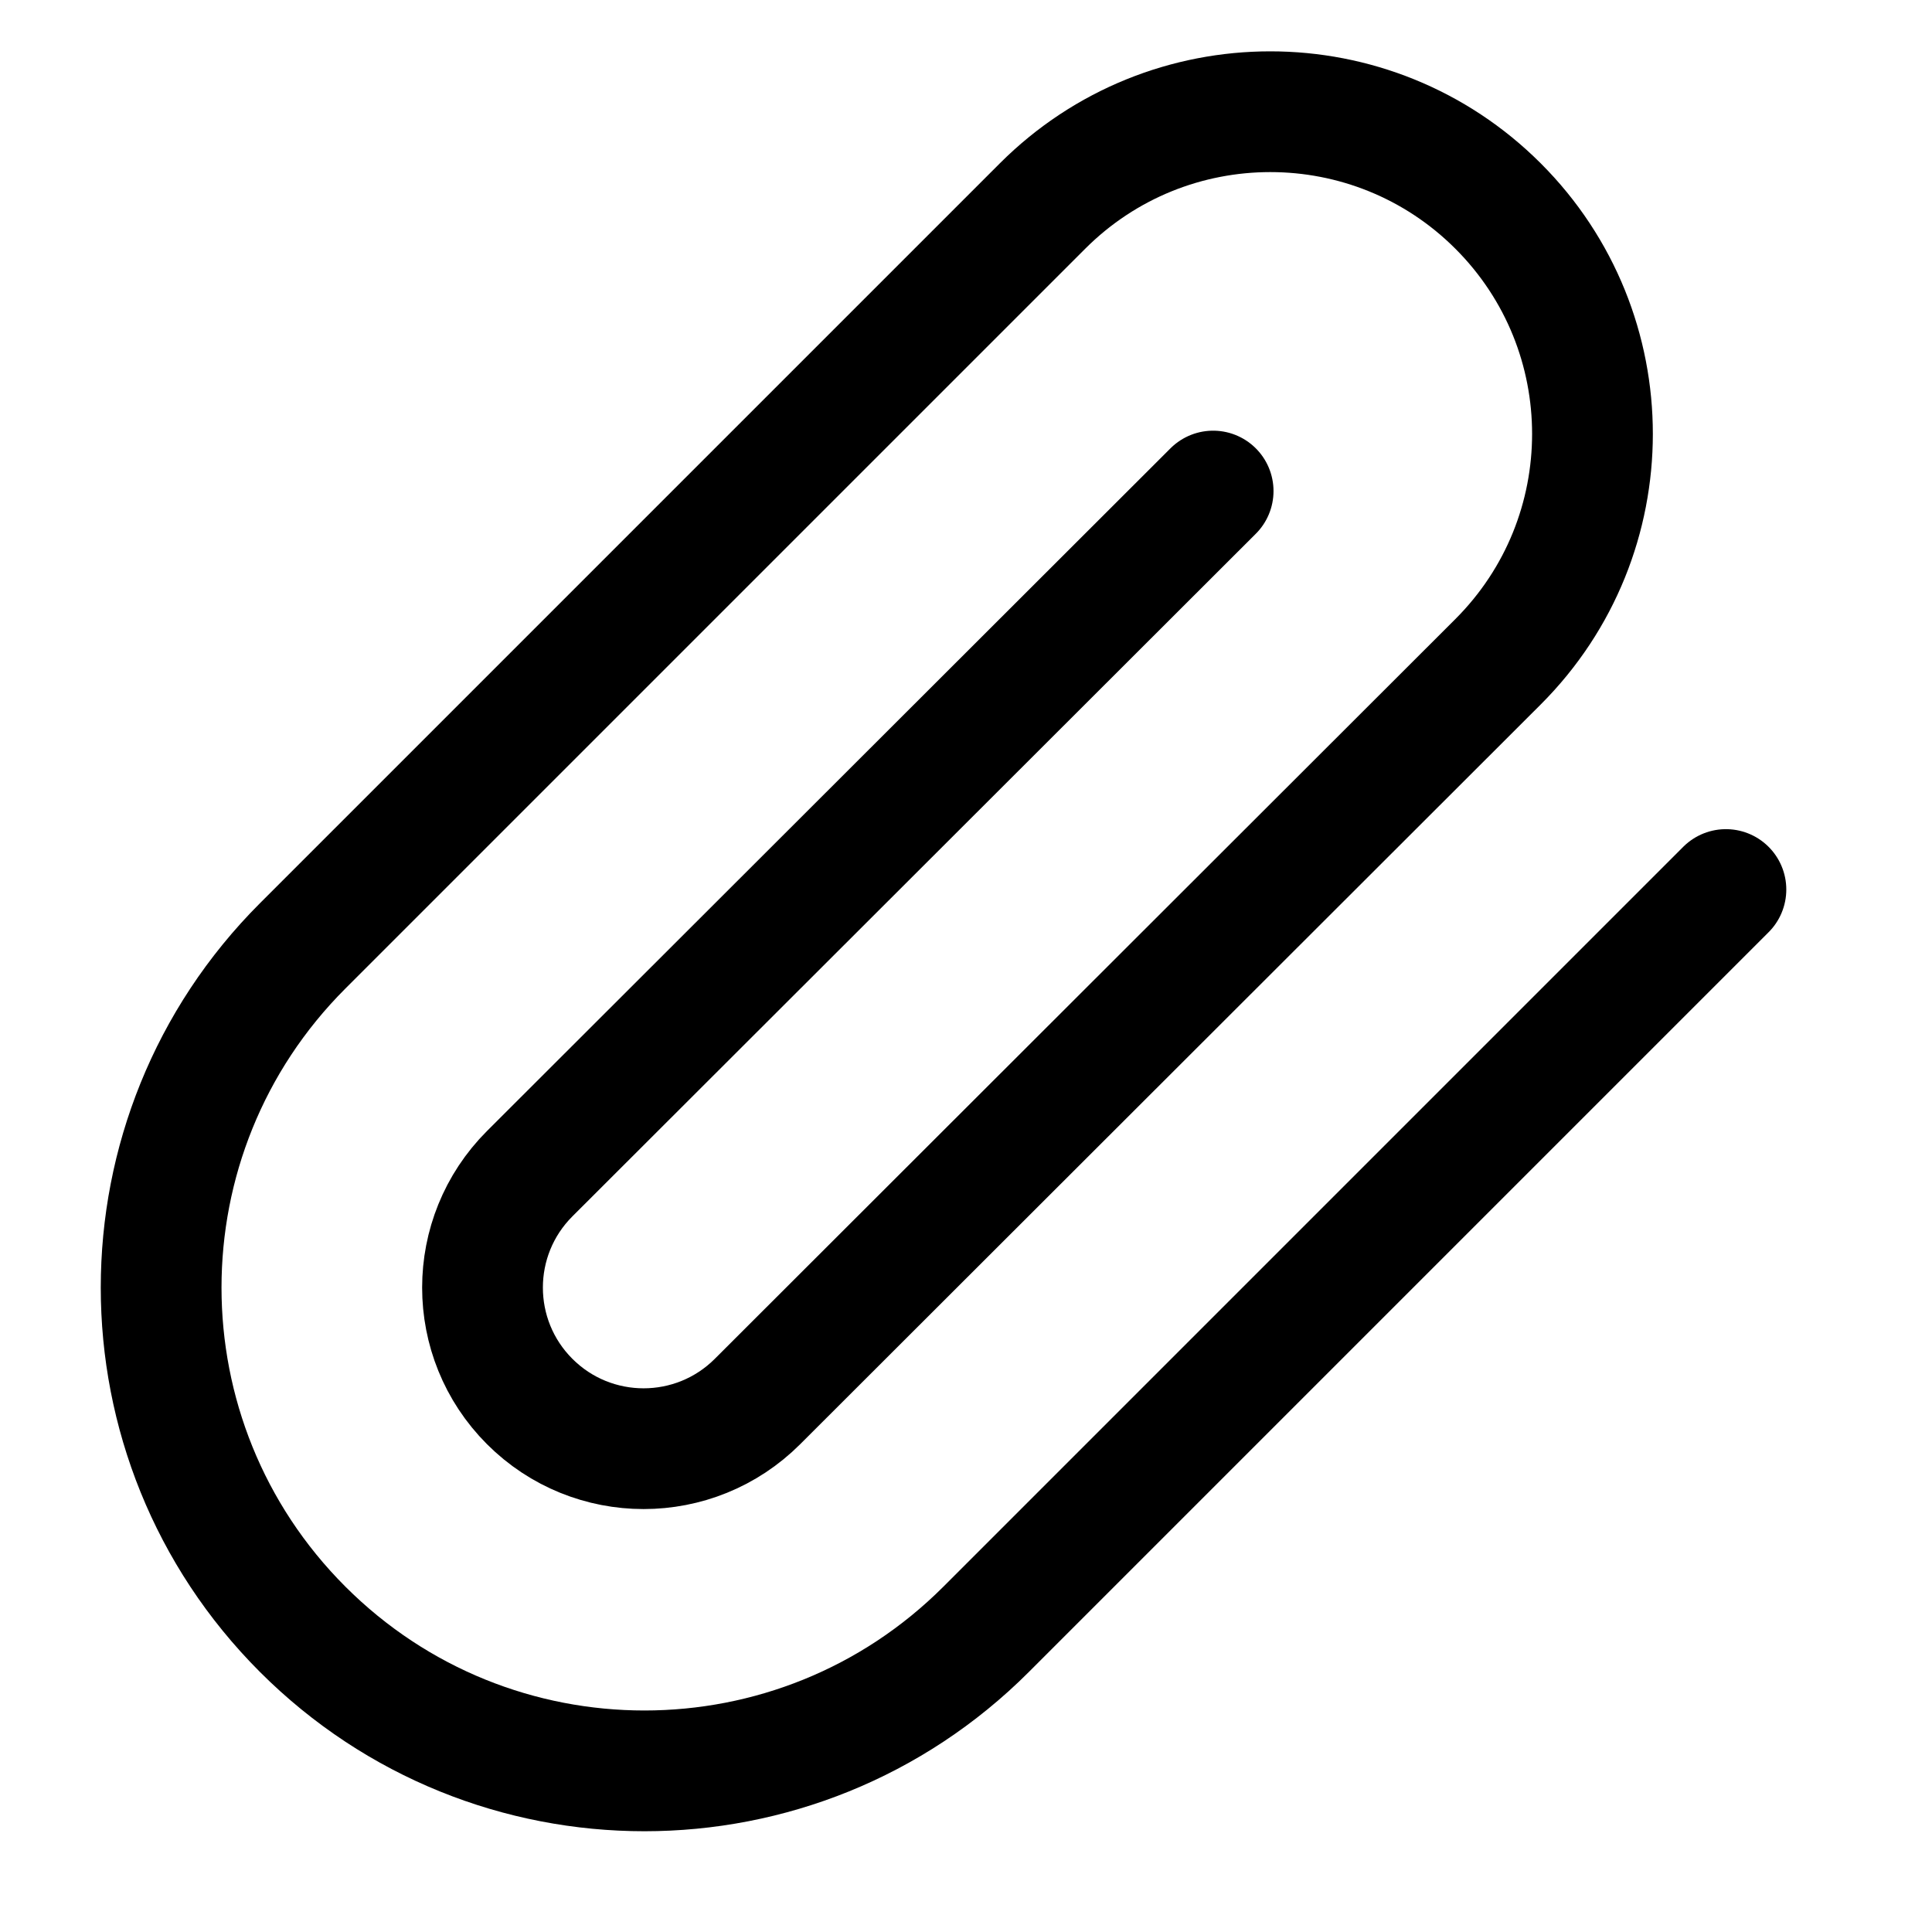
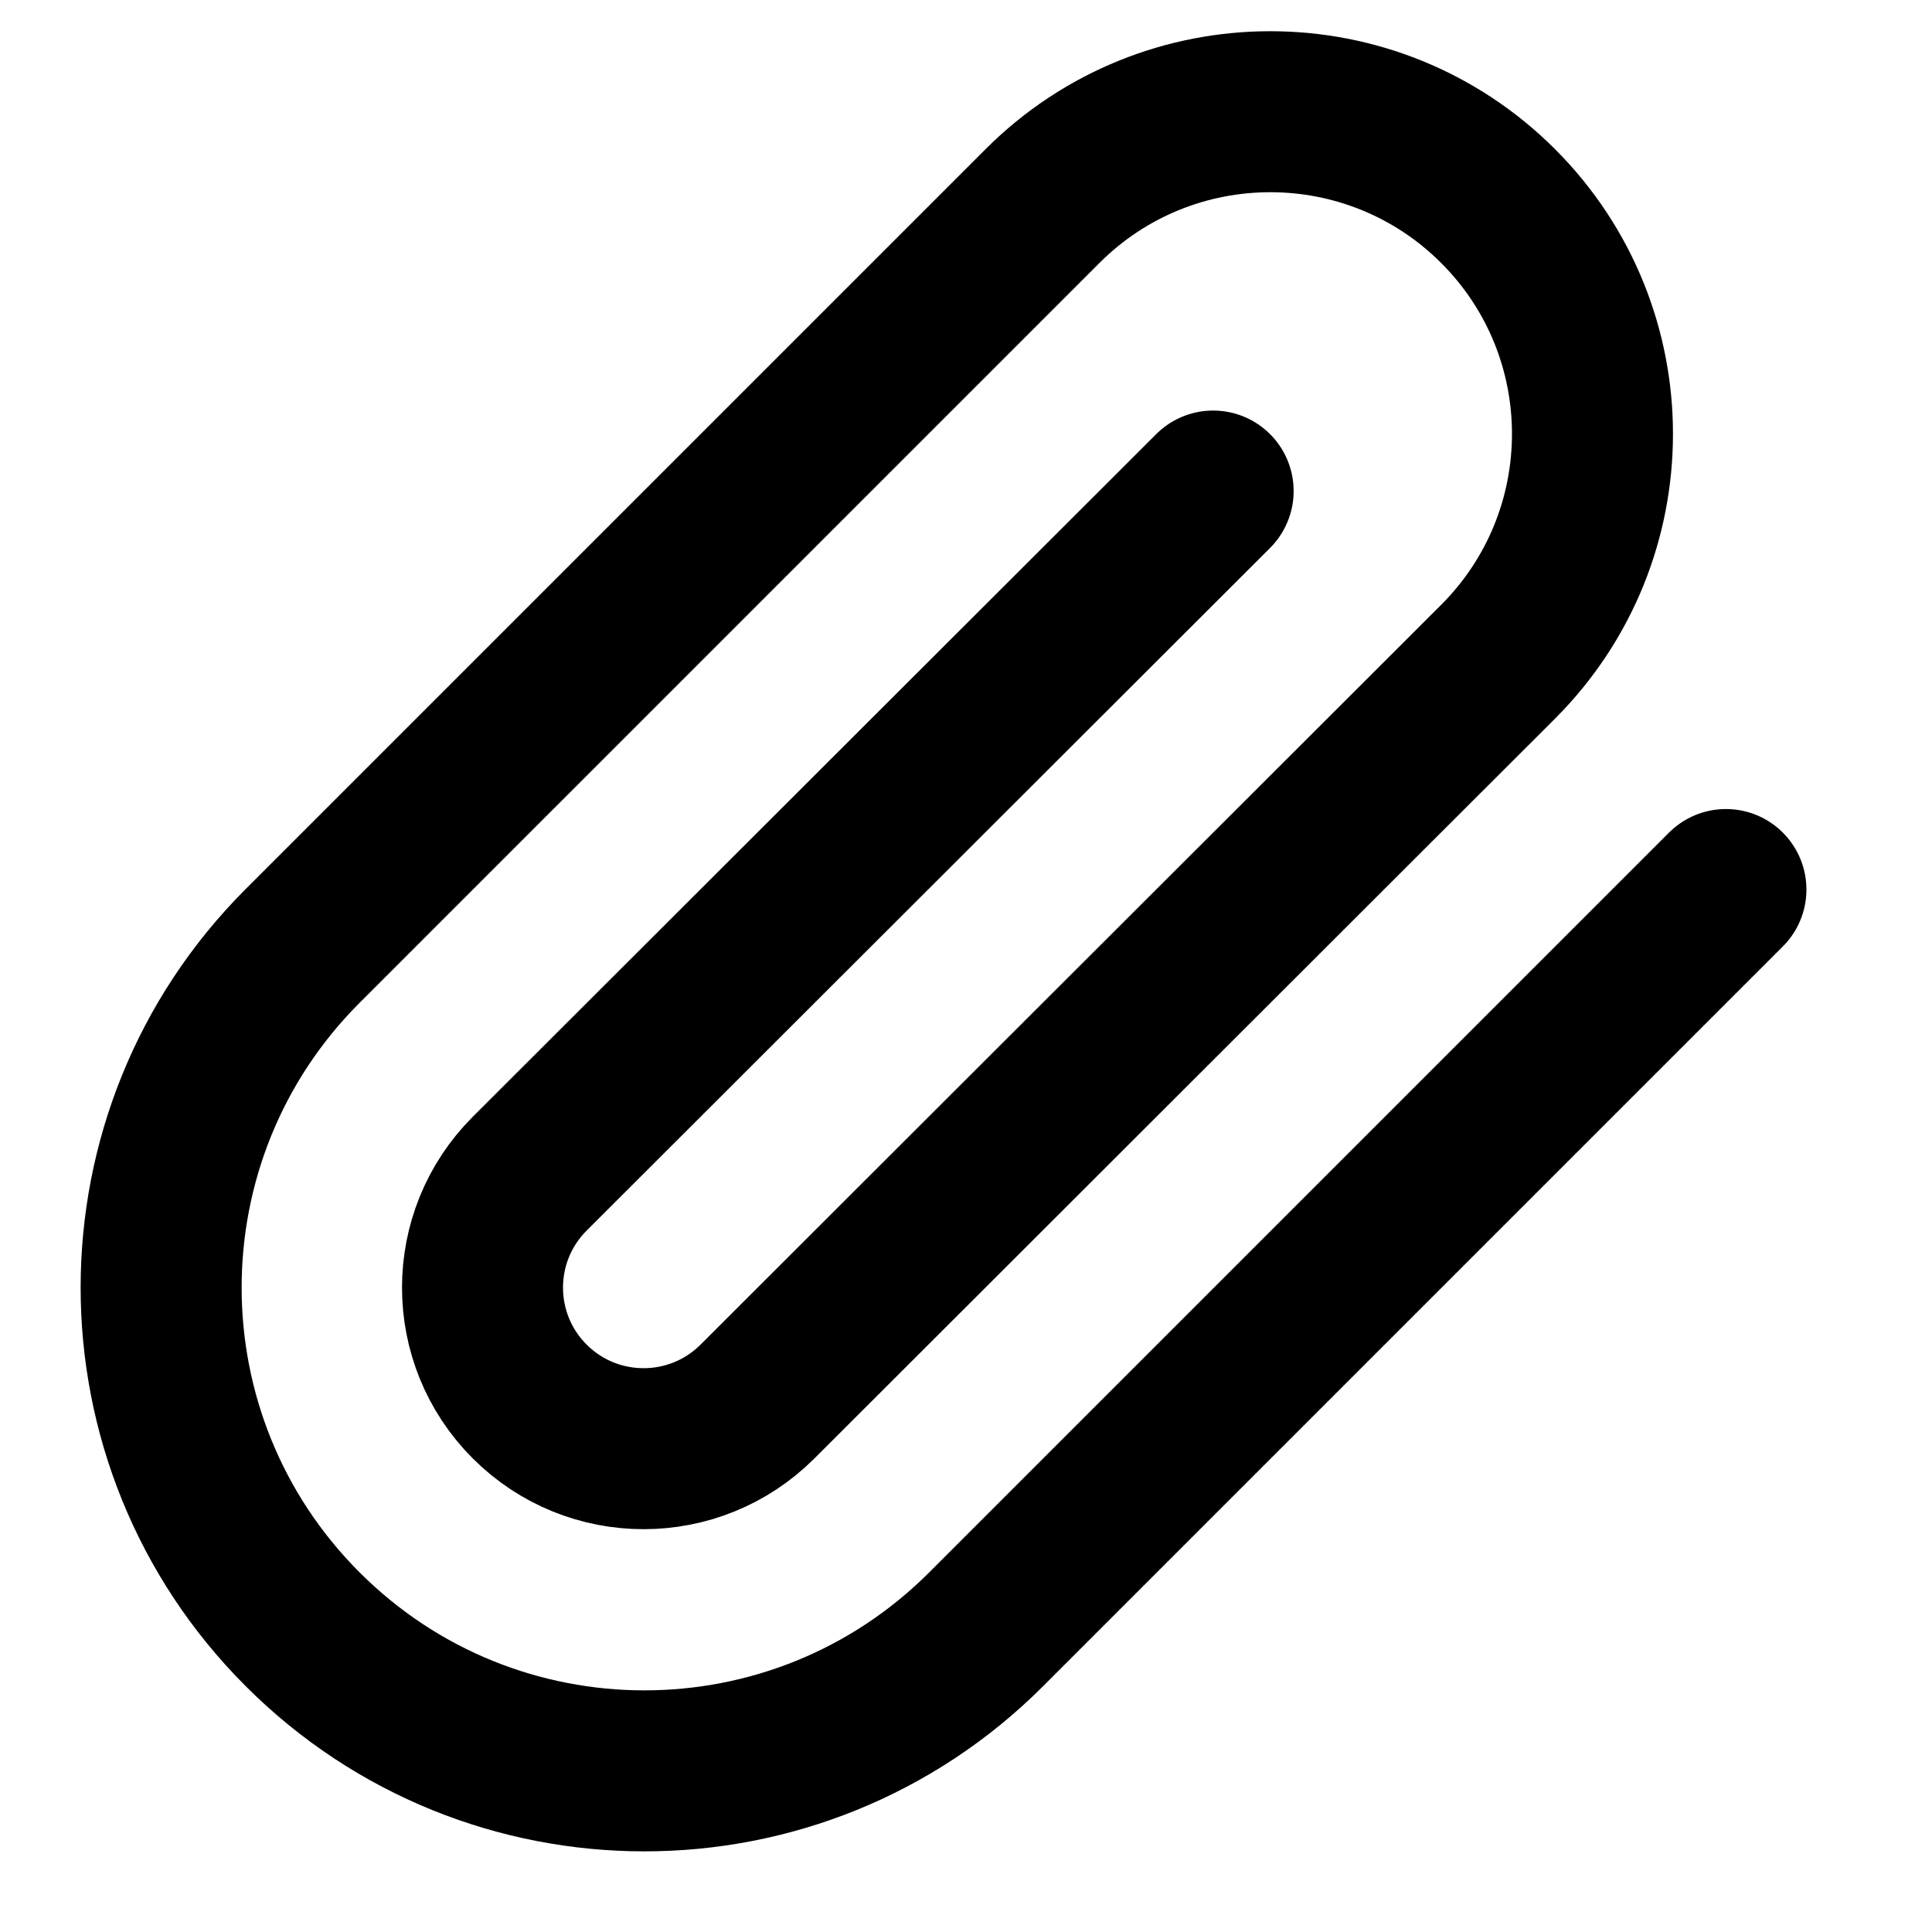
- <svg xmlns="http://www.w3.org/2000/svg" width="32" height="32" viewBox="0 0 24 24" fill="none" stroke="currentColor" stroke-width="1.5" stroke-linecap="round" stroke-linejoin="round" class="feather feather-paperclip">
+ <svg xmlns="http://www.w3.org/2000/svg" width="24" height="24" viewBox="0 0 24 24" fill="none" stroke="currentColor" stroke-width="2" stroke-linecap="round" stroke-linejoin="round" class="feather feather-paperclip">
  <path d="M21.44 11.05l-9.19 9.19a6 6 0 0 1-8.49-8.49l9.19-9.19a4 4 0 0 1 5.66 5.66l-9.2 9.19a2 2 0 0 1-2.83-2.83l8.49-8.48" />
</svg>
